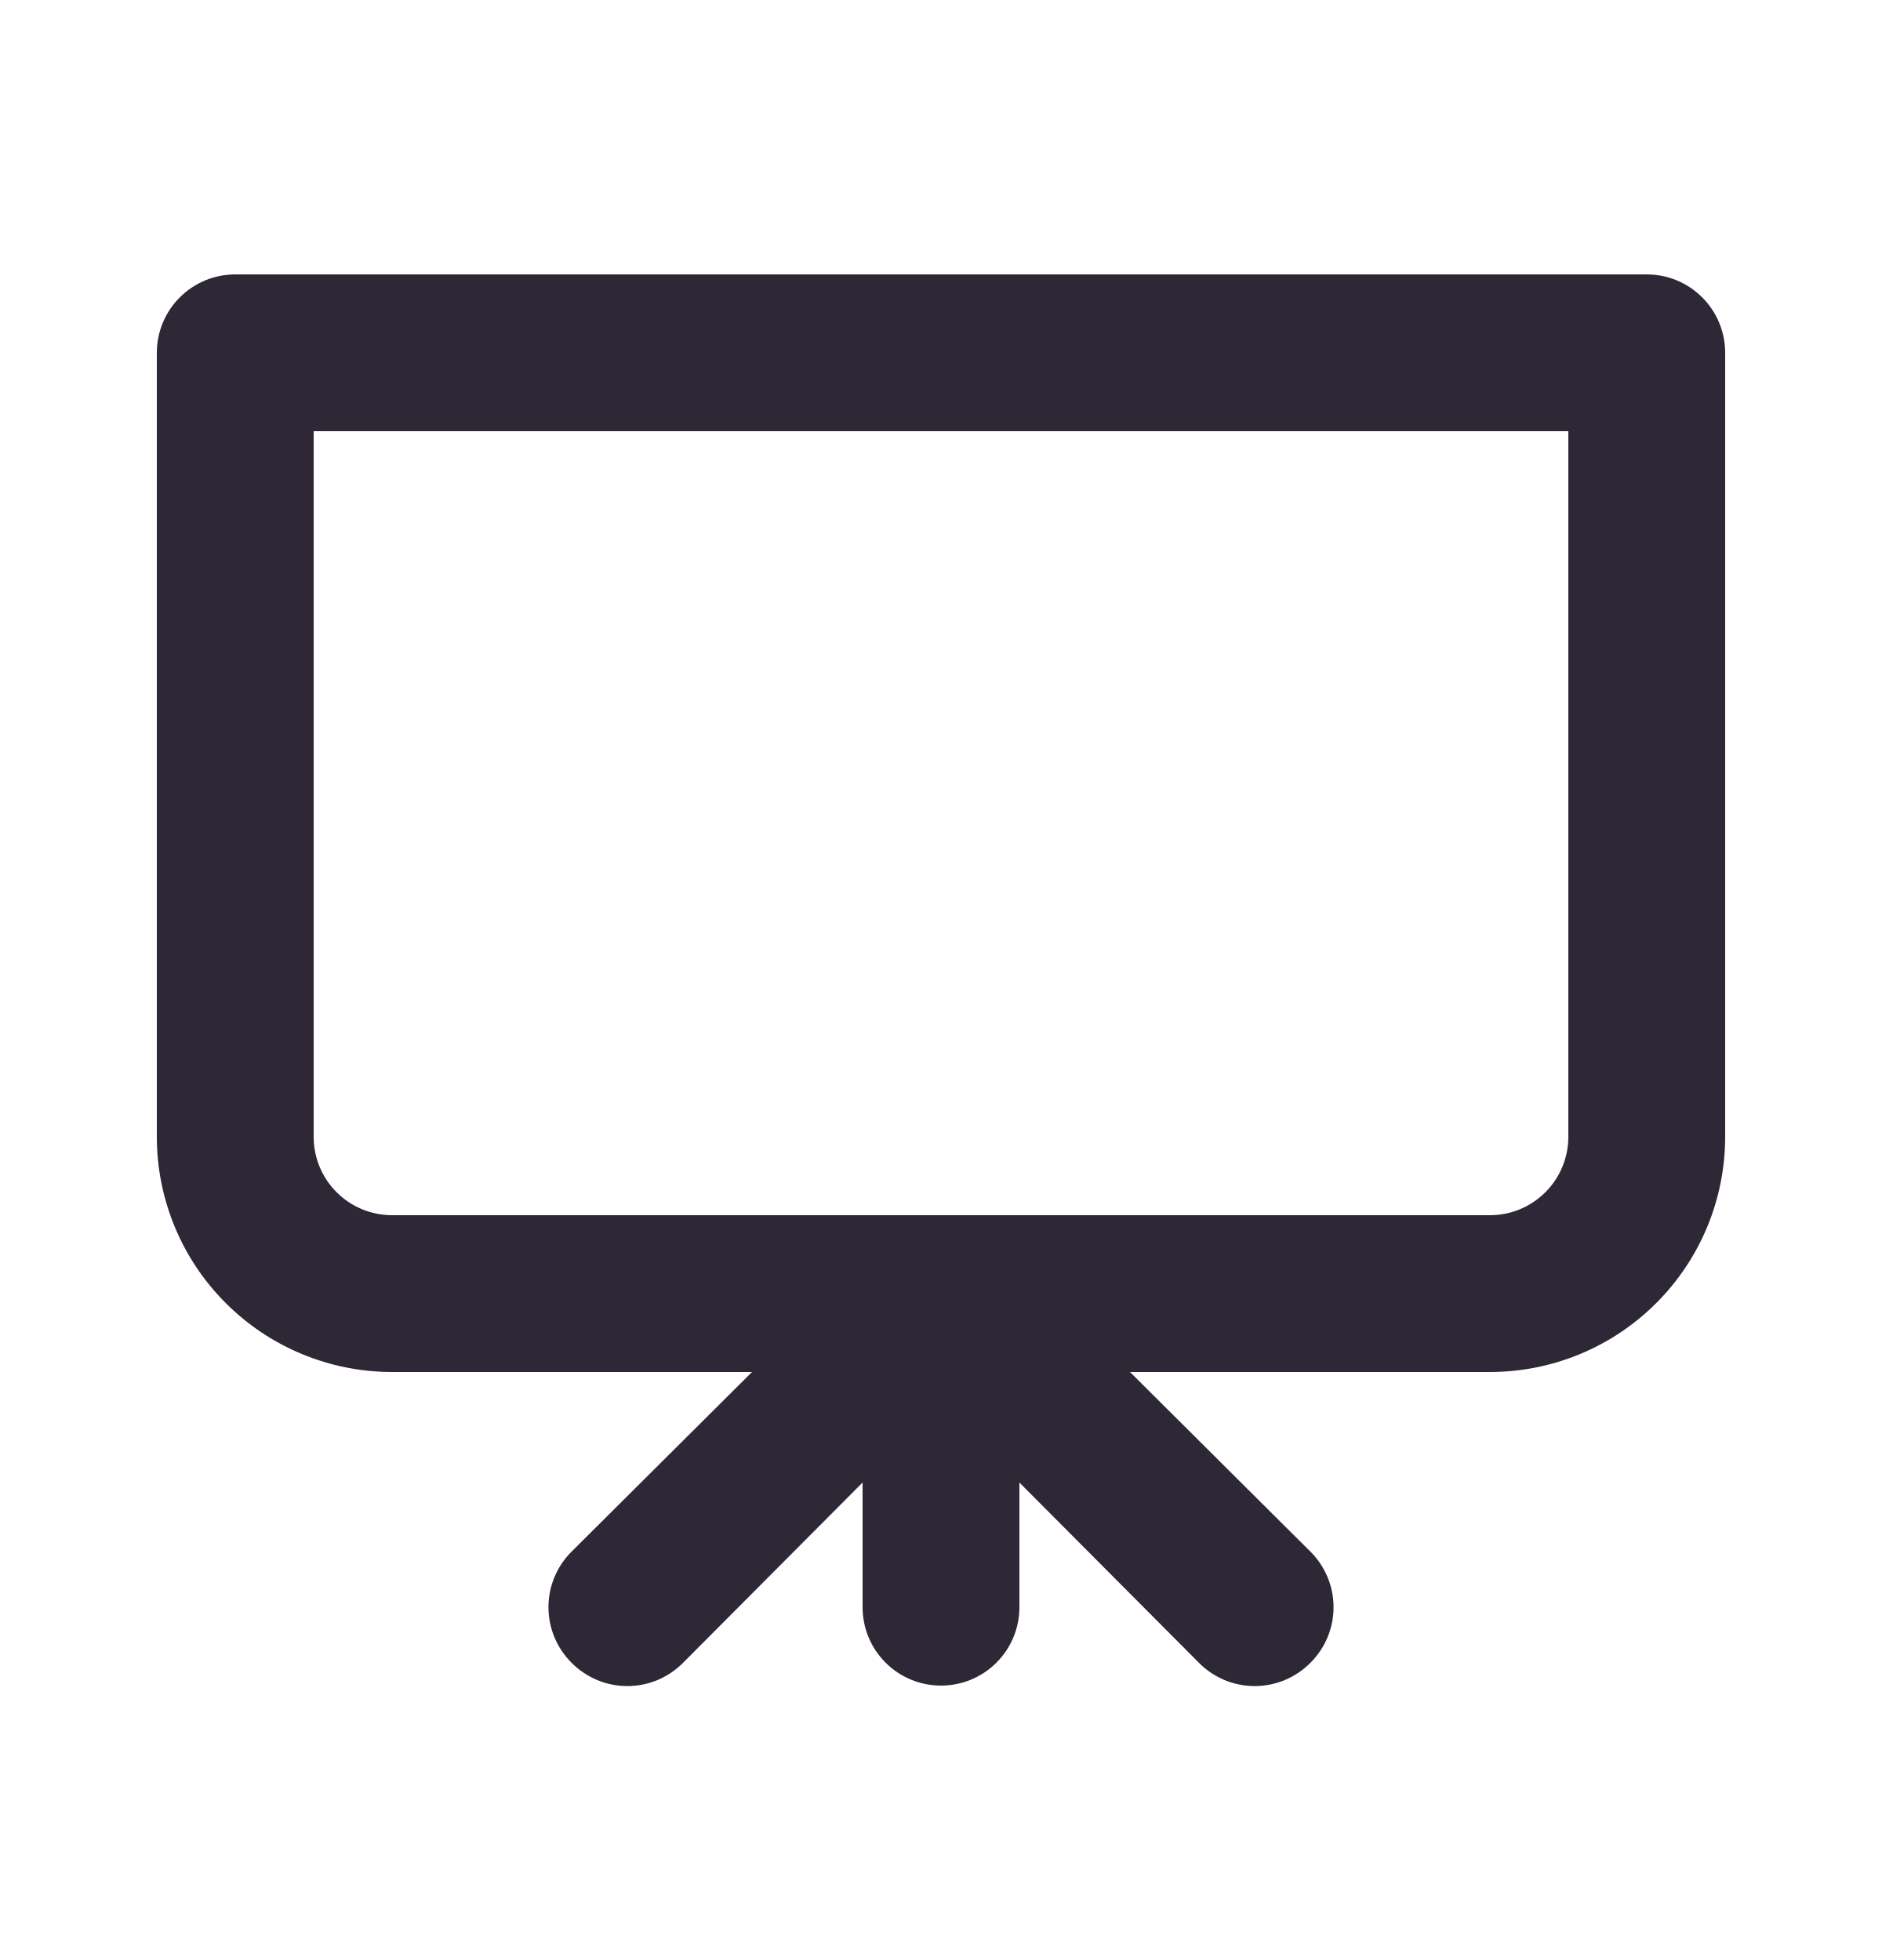
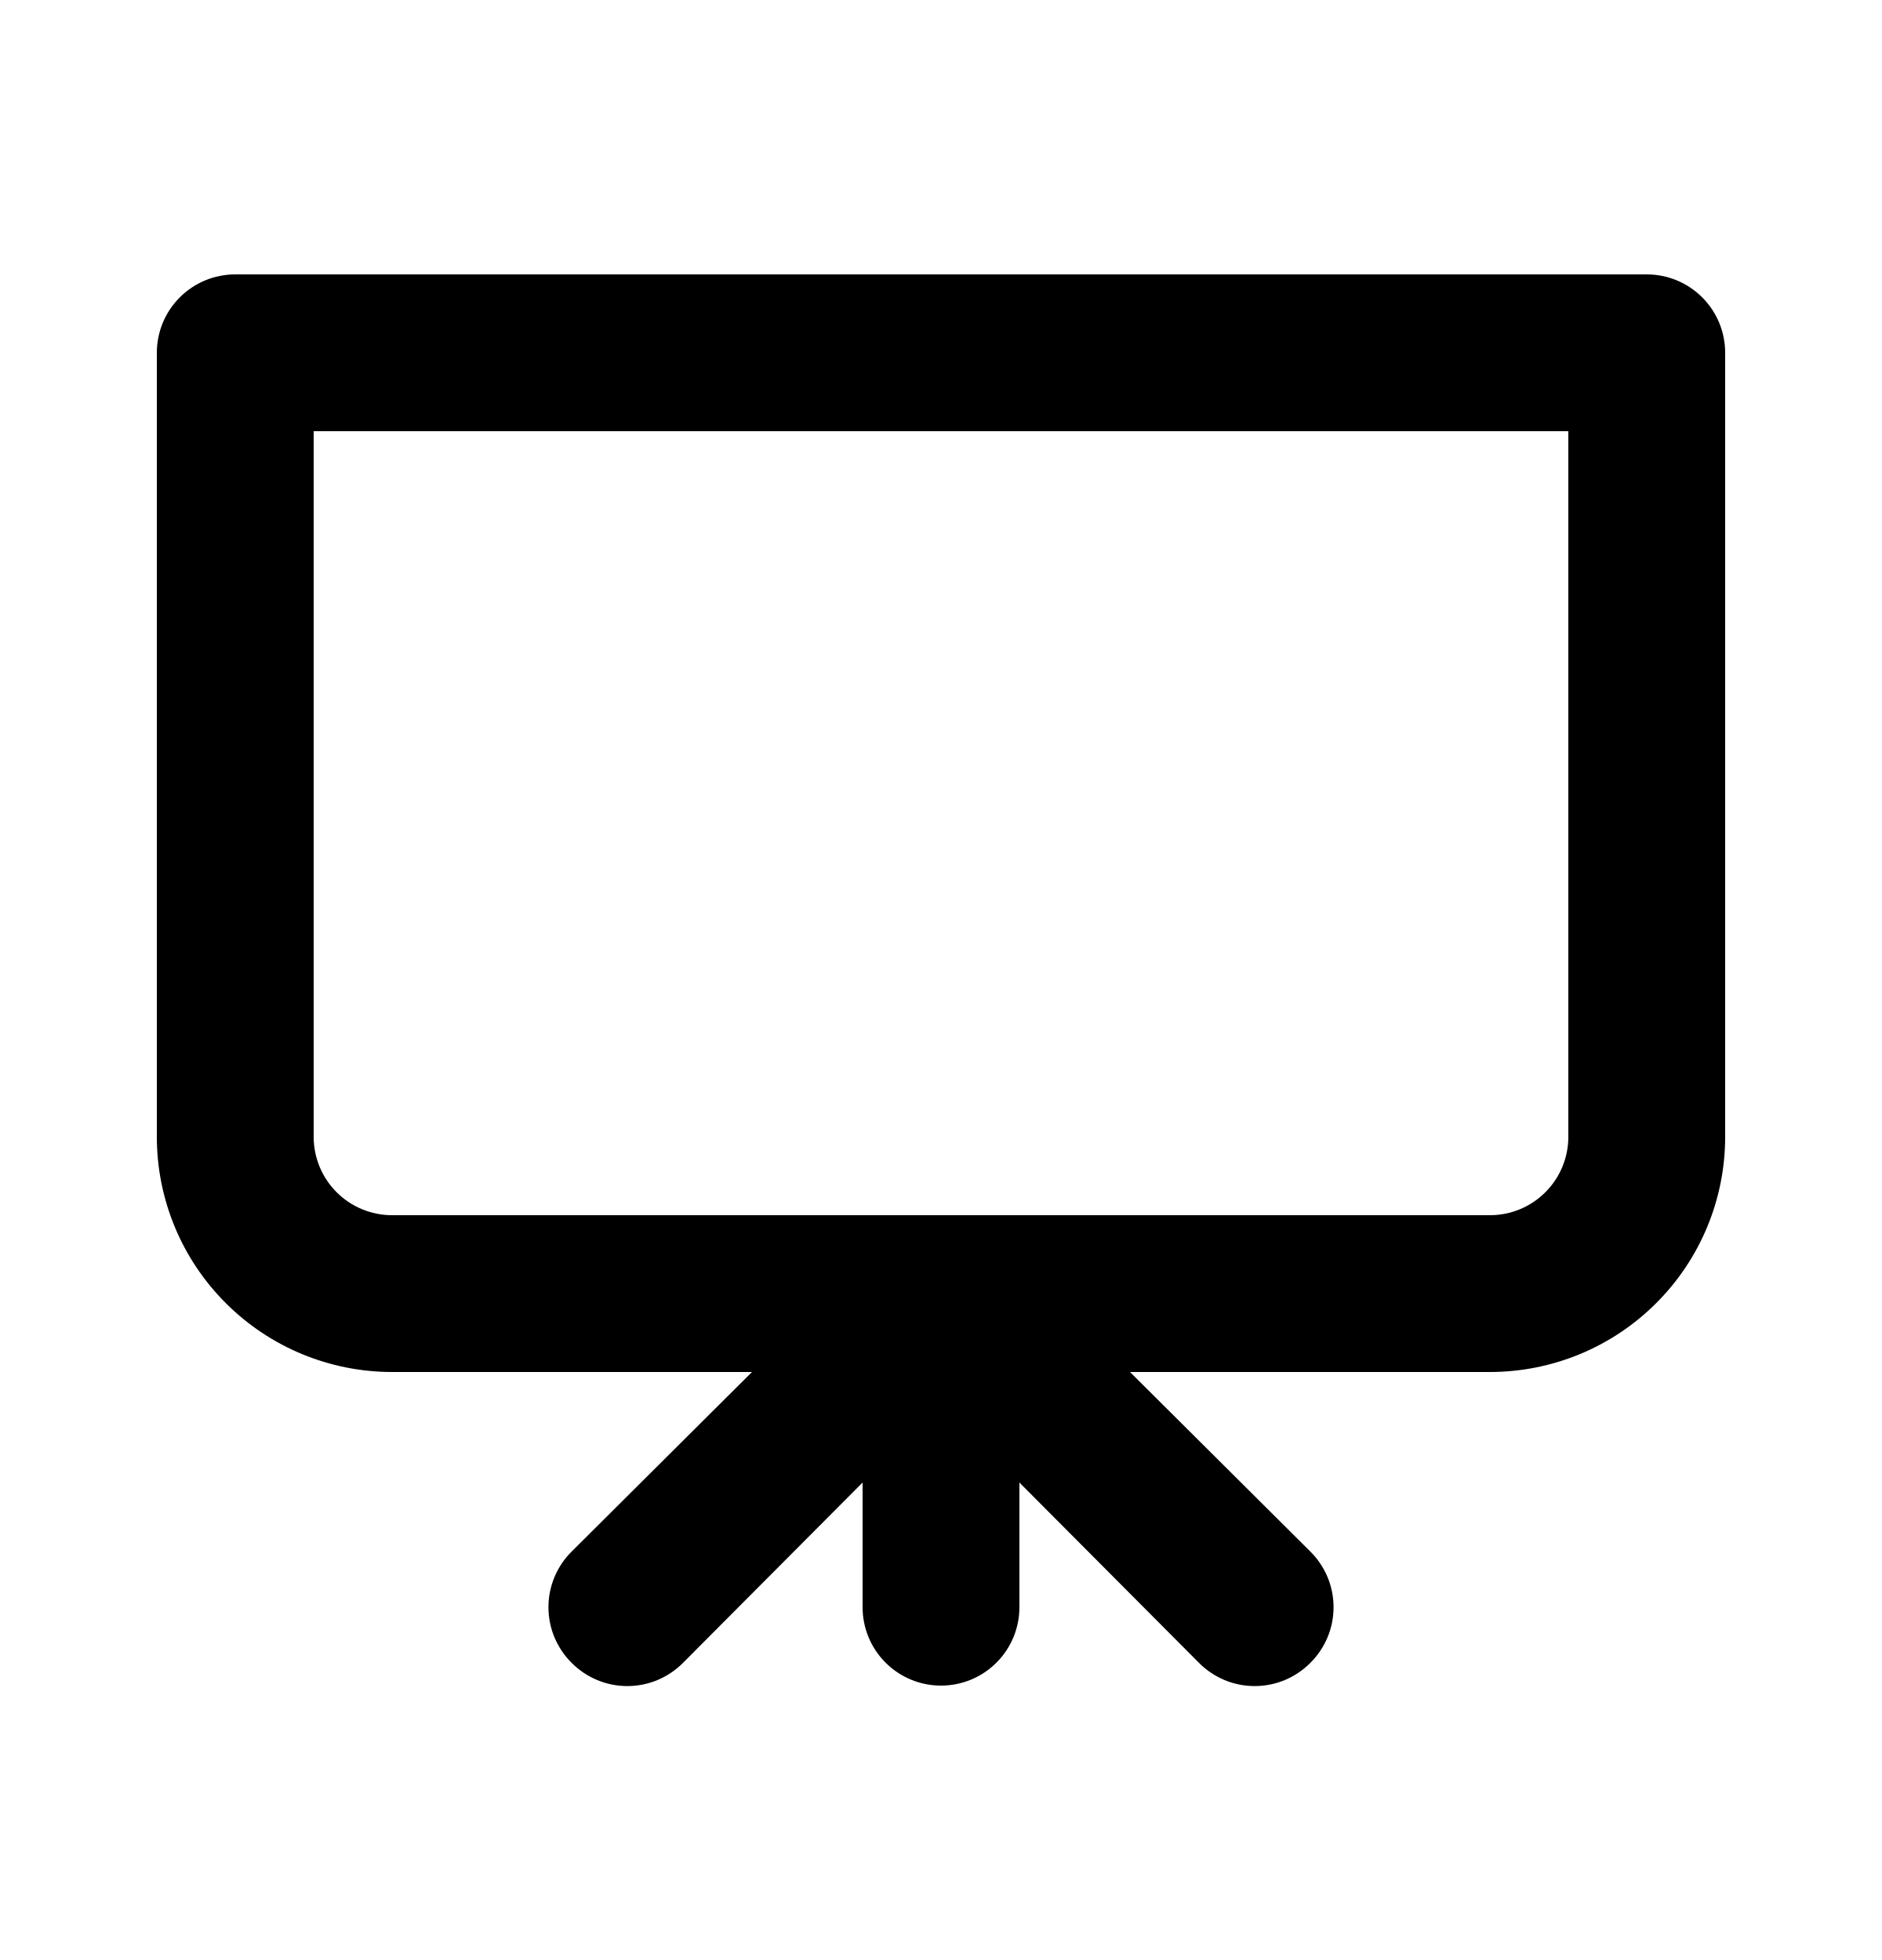
- <svg xmlns="http://www.w3.org/2000/svg" width="24" height="25" viewBox="0 0 24 25" fill="none">
-   <path fill-rule="evenodd" clip-rule="evenodd" d="M13 3.5H21C21.265 3.5 21.52 3.605 21.707 3.793C21.895 3.98 22 4.235 22 4.5V14.5C22 15.296 21.684 16.059 21.121 16.621C20.559 17.184 19.796 17.5 19 17.5H14.41L16.71 19.79C16.804 19.883 16.878 19.994 16.929 20.115C16.98 20.237 17.006 20.368 17.006 20.5C17.006 20.632 16.98 20.763 16.929 20.885C16.878 21.006 16.804 21.117 16.71 21.21C16.617 21.304 16.506 21.378 16.385 21.429C16.263 21.48 16.132 21.506 16 21.506C15.868 21.506 15.737 21.48 15.615 21.429C15.494 21.378 15.383 21.304 15.29 21.21L13 18.91V20.5C13 20.765 12.895 21.02 12.707 21.207C12.52 21.395 12.265 21.5 12 21.5C11.735 21.5 11.48 21.395 11.293 21.207C11.105 21.02 11 20.765 11 20.5V18.91L8.71 21.21C8.617 21.304 8.506 21.378 8.385 21.429C8.263 21.48 8.132 21.506 8 21.506C7.868 21.506 7.737 21.48 7.615 21.429C7.494 21.378 7.383 21.304 7.29 21.21C7.196 21.117 7.122 21.006 7.071 20.885C7.02 20.763 6.994 20.632 6.994 20.5C6.994 20.368 7.02 20.237 7.071 20.115C7.122 19.994 7.196 19.883 7.29 19.79L9.59 17.5H5C4.204 17.5 3.441 17.184 2.879 16.621C2.316 16.059 2 15.296 2 14.5V4.5C2 4.235 2.105 3.98 2.293 3.793C2.48 3.605 2.735 3.5 3 3.5H11H13ZM19.707 15.207C19.895 15.02 20 14.765 20 14.5V5.5H4V14.5C4 14.765 4.105 15.02 4.293 15.207C4.48 15.395 4.735 15.5 5 15.5H19C19.265 15.5 19.52 15.395 19.707 15.207Z" fill="#2E2836" />
+ <svg xmlns="http://www.w3.org/2000/svg" viewBox="0 0 24 25">
+   <path fill-rule="evenodd" clip-rule="evenodd" d="M13 3.5H21C21.265 3.5 21.52 3.605 21.707 3.793C21.895 3.98 22 4.235 22 4.5V14.5C22 15.296 21.684 16.059 21.121 16.621C20.559 17.184 19.796 17.5 19 17.5H14.41L16.71 19.79C16.804 19.883 16.878 19.994 16.929 20.115C16.98 20.237 17.006 20.368 17.006 20.5C17.006 20.632 16.98 20.763 16.929 20.885C16.878 21.006 16.804 21.117 16.71 21.21C16.617 21.304 16.506 21.378 16.385 21.429C16.263 21.48 16.132 21.506 16 21.506C15.868 21.506 15.737 21.48 15.615 21.429C15.494 21.378 15.383 21.304 15.29 21.21L13 18.91V20.5C13 20.765 12.895 21.02 12.707 21.207C12.52 21.395 12.265 21.5 12 21.5C11.735 21.5 11.48 21.395 11.293 21.207C11.105 21.02 11 20.765 11 20.5V18.91L8.71 21.21C8.617 21.304 8.506 21.378 8.385 21.429C8.263 21.48 8.132 21.506 8 21.506C7.868 21.506 7.737 21.48 7.615 21.429C7.494 21.378 7.383 21.304 7.29 21.21C7.196 21.117 7.122 21.006 7.071 20.885C7.02 20.763 6.994 20.632 6.994 20.5C6.994 20.368 7.02 20.237 7.071 20.115C7.122 19.994 7.196 19.883 7.29 19.79L9.59 17.5H5C4.204 17.5 3.441 17.184 2.879 16.621C2.316 16.059 2 15.296 2 14.5V4.5C2 4.235 2.105 3.98 2.293 3.793C2.48 3.605 2.735 3.5 3 3.5H11H13ZM19.707 15.207C19.895 15.02 20 14.765 20 14.5V5.5H4V14.5C4 14.765 4.105 15.02 4.293 15.207C4.48 15.395 4.735 15.5 5 15.5H19C19.265 15.5 19.52 15.395 19.707 15.207Z" />
</svg>
